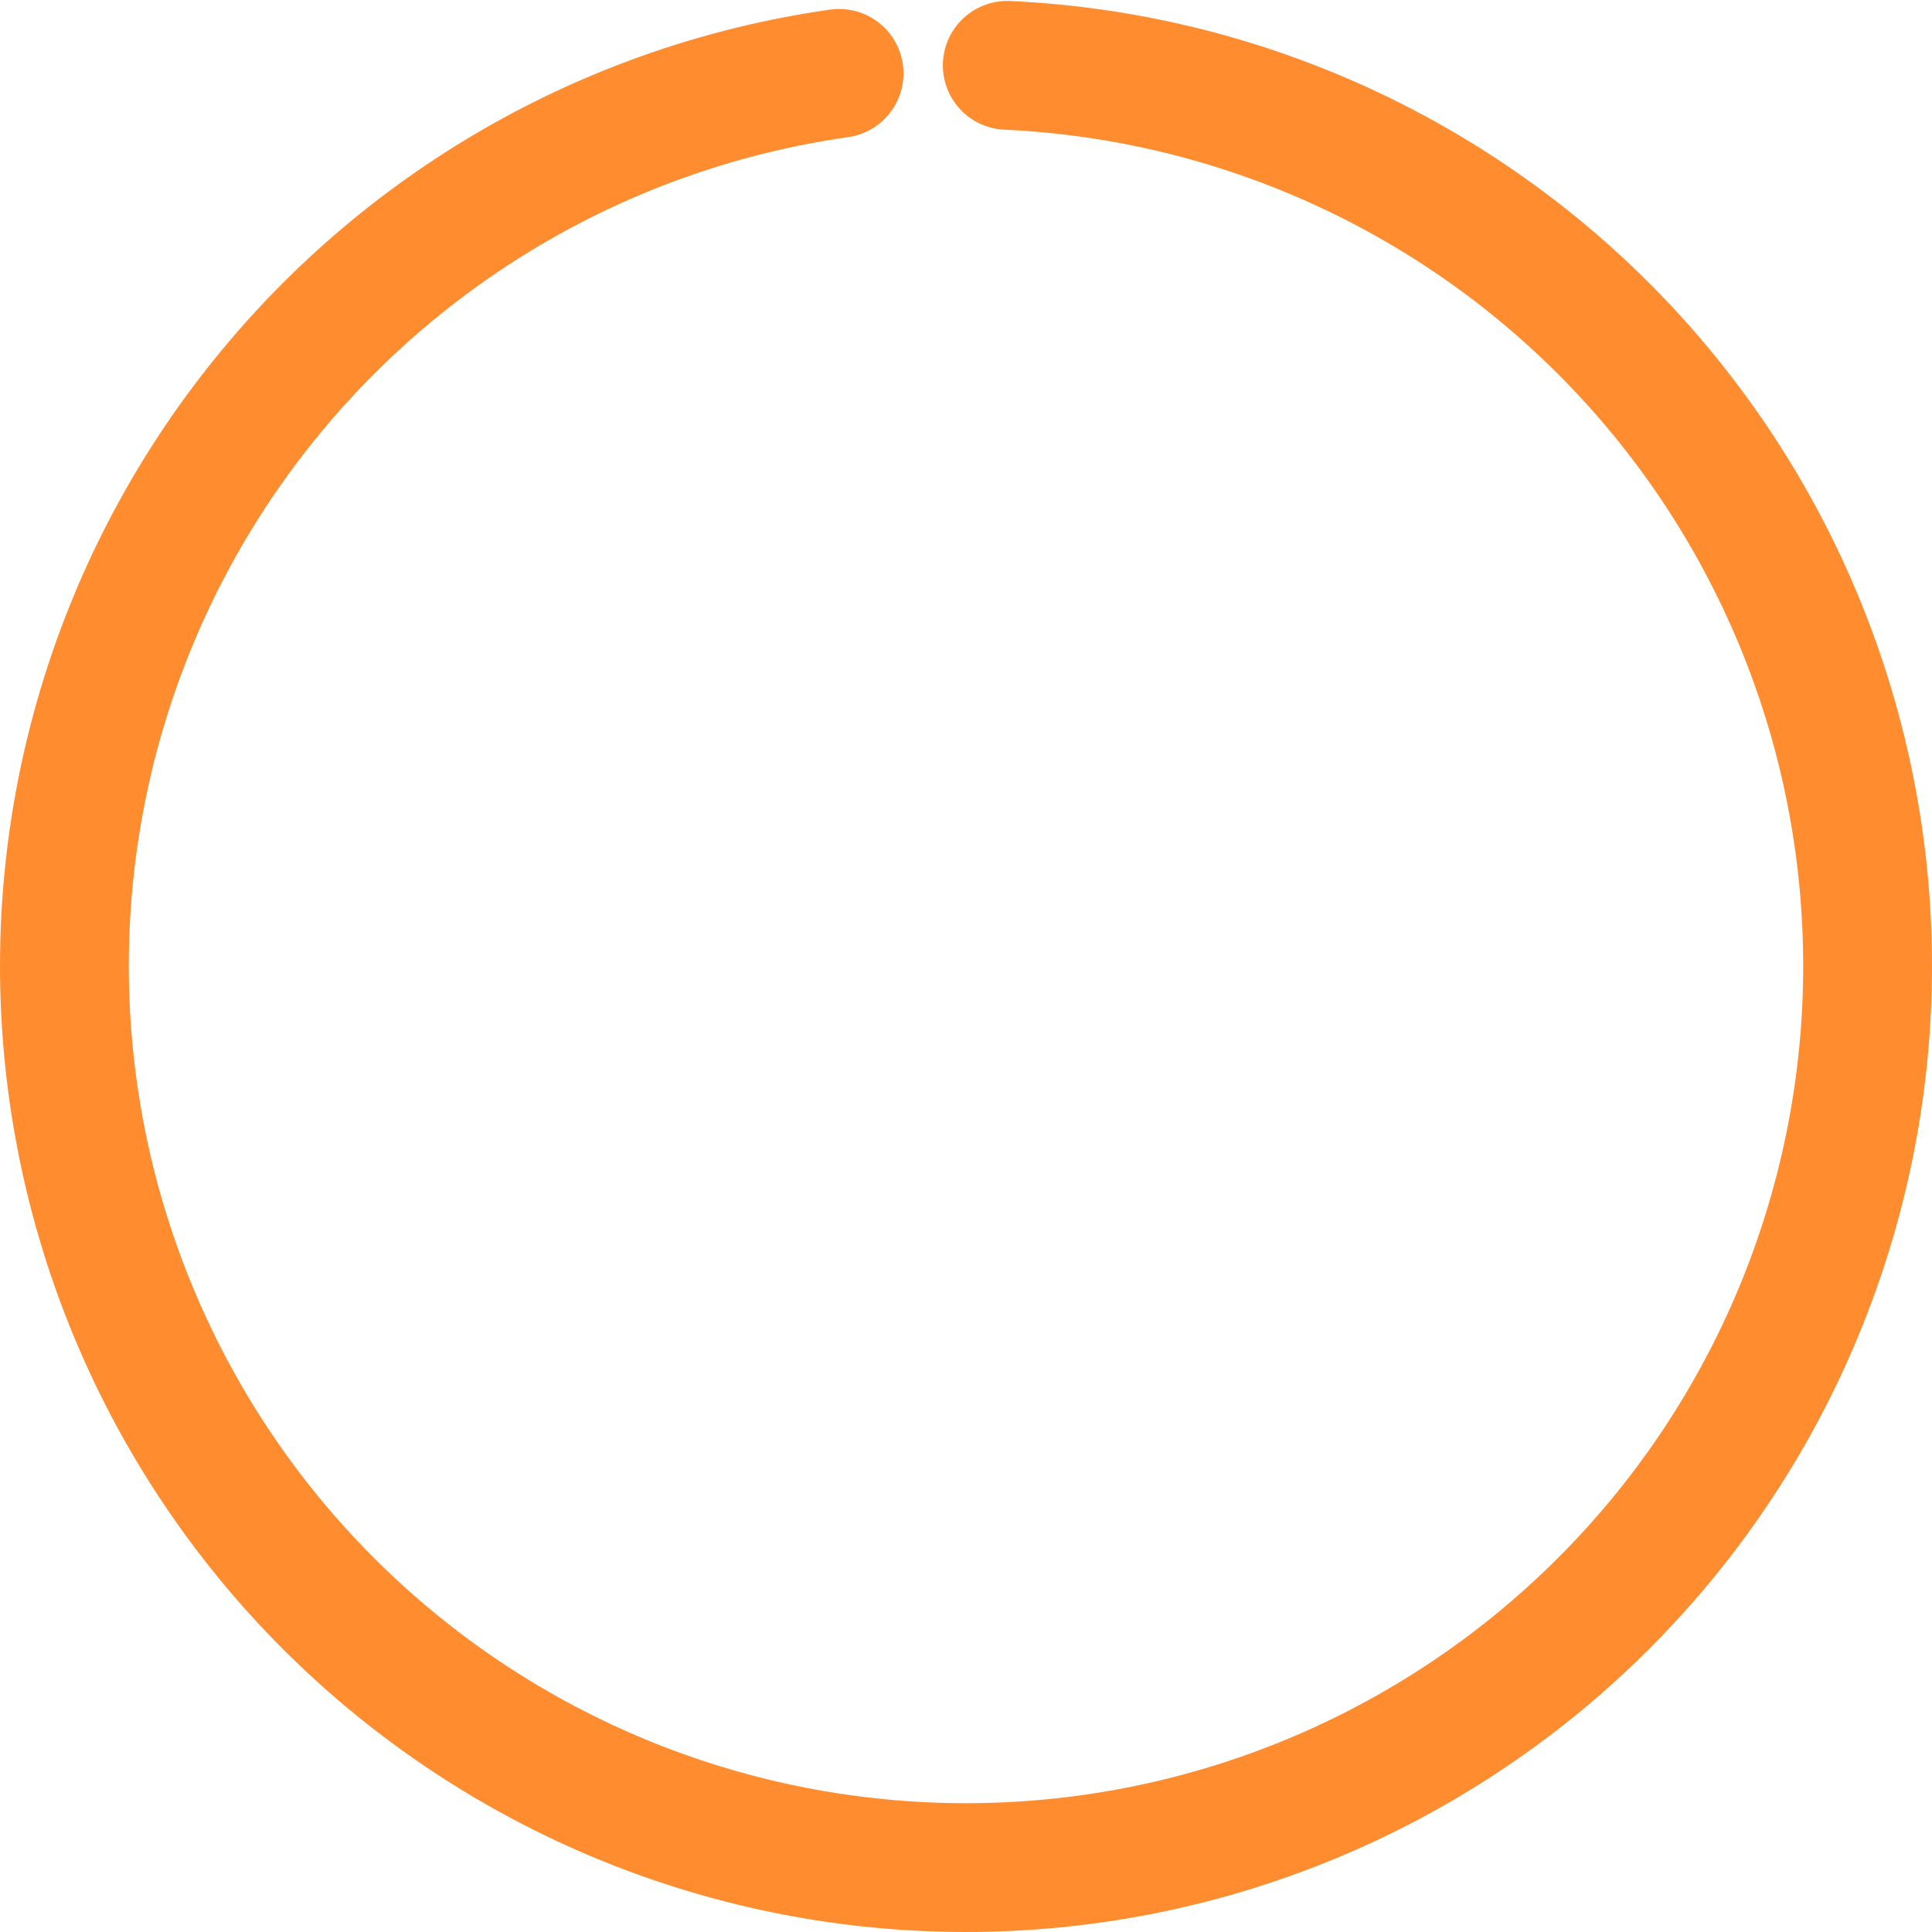
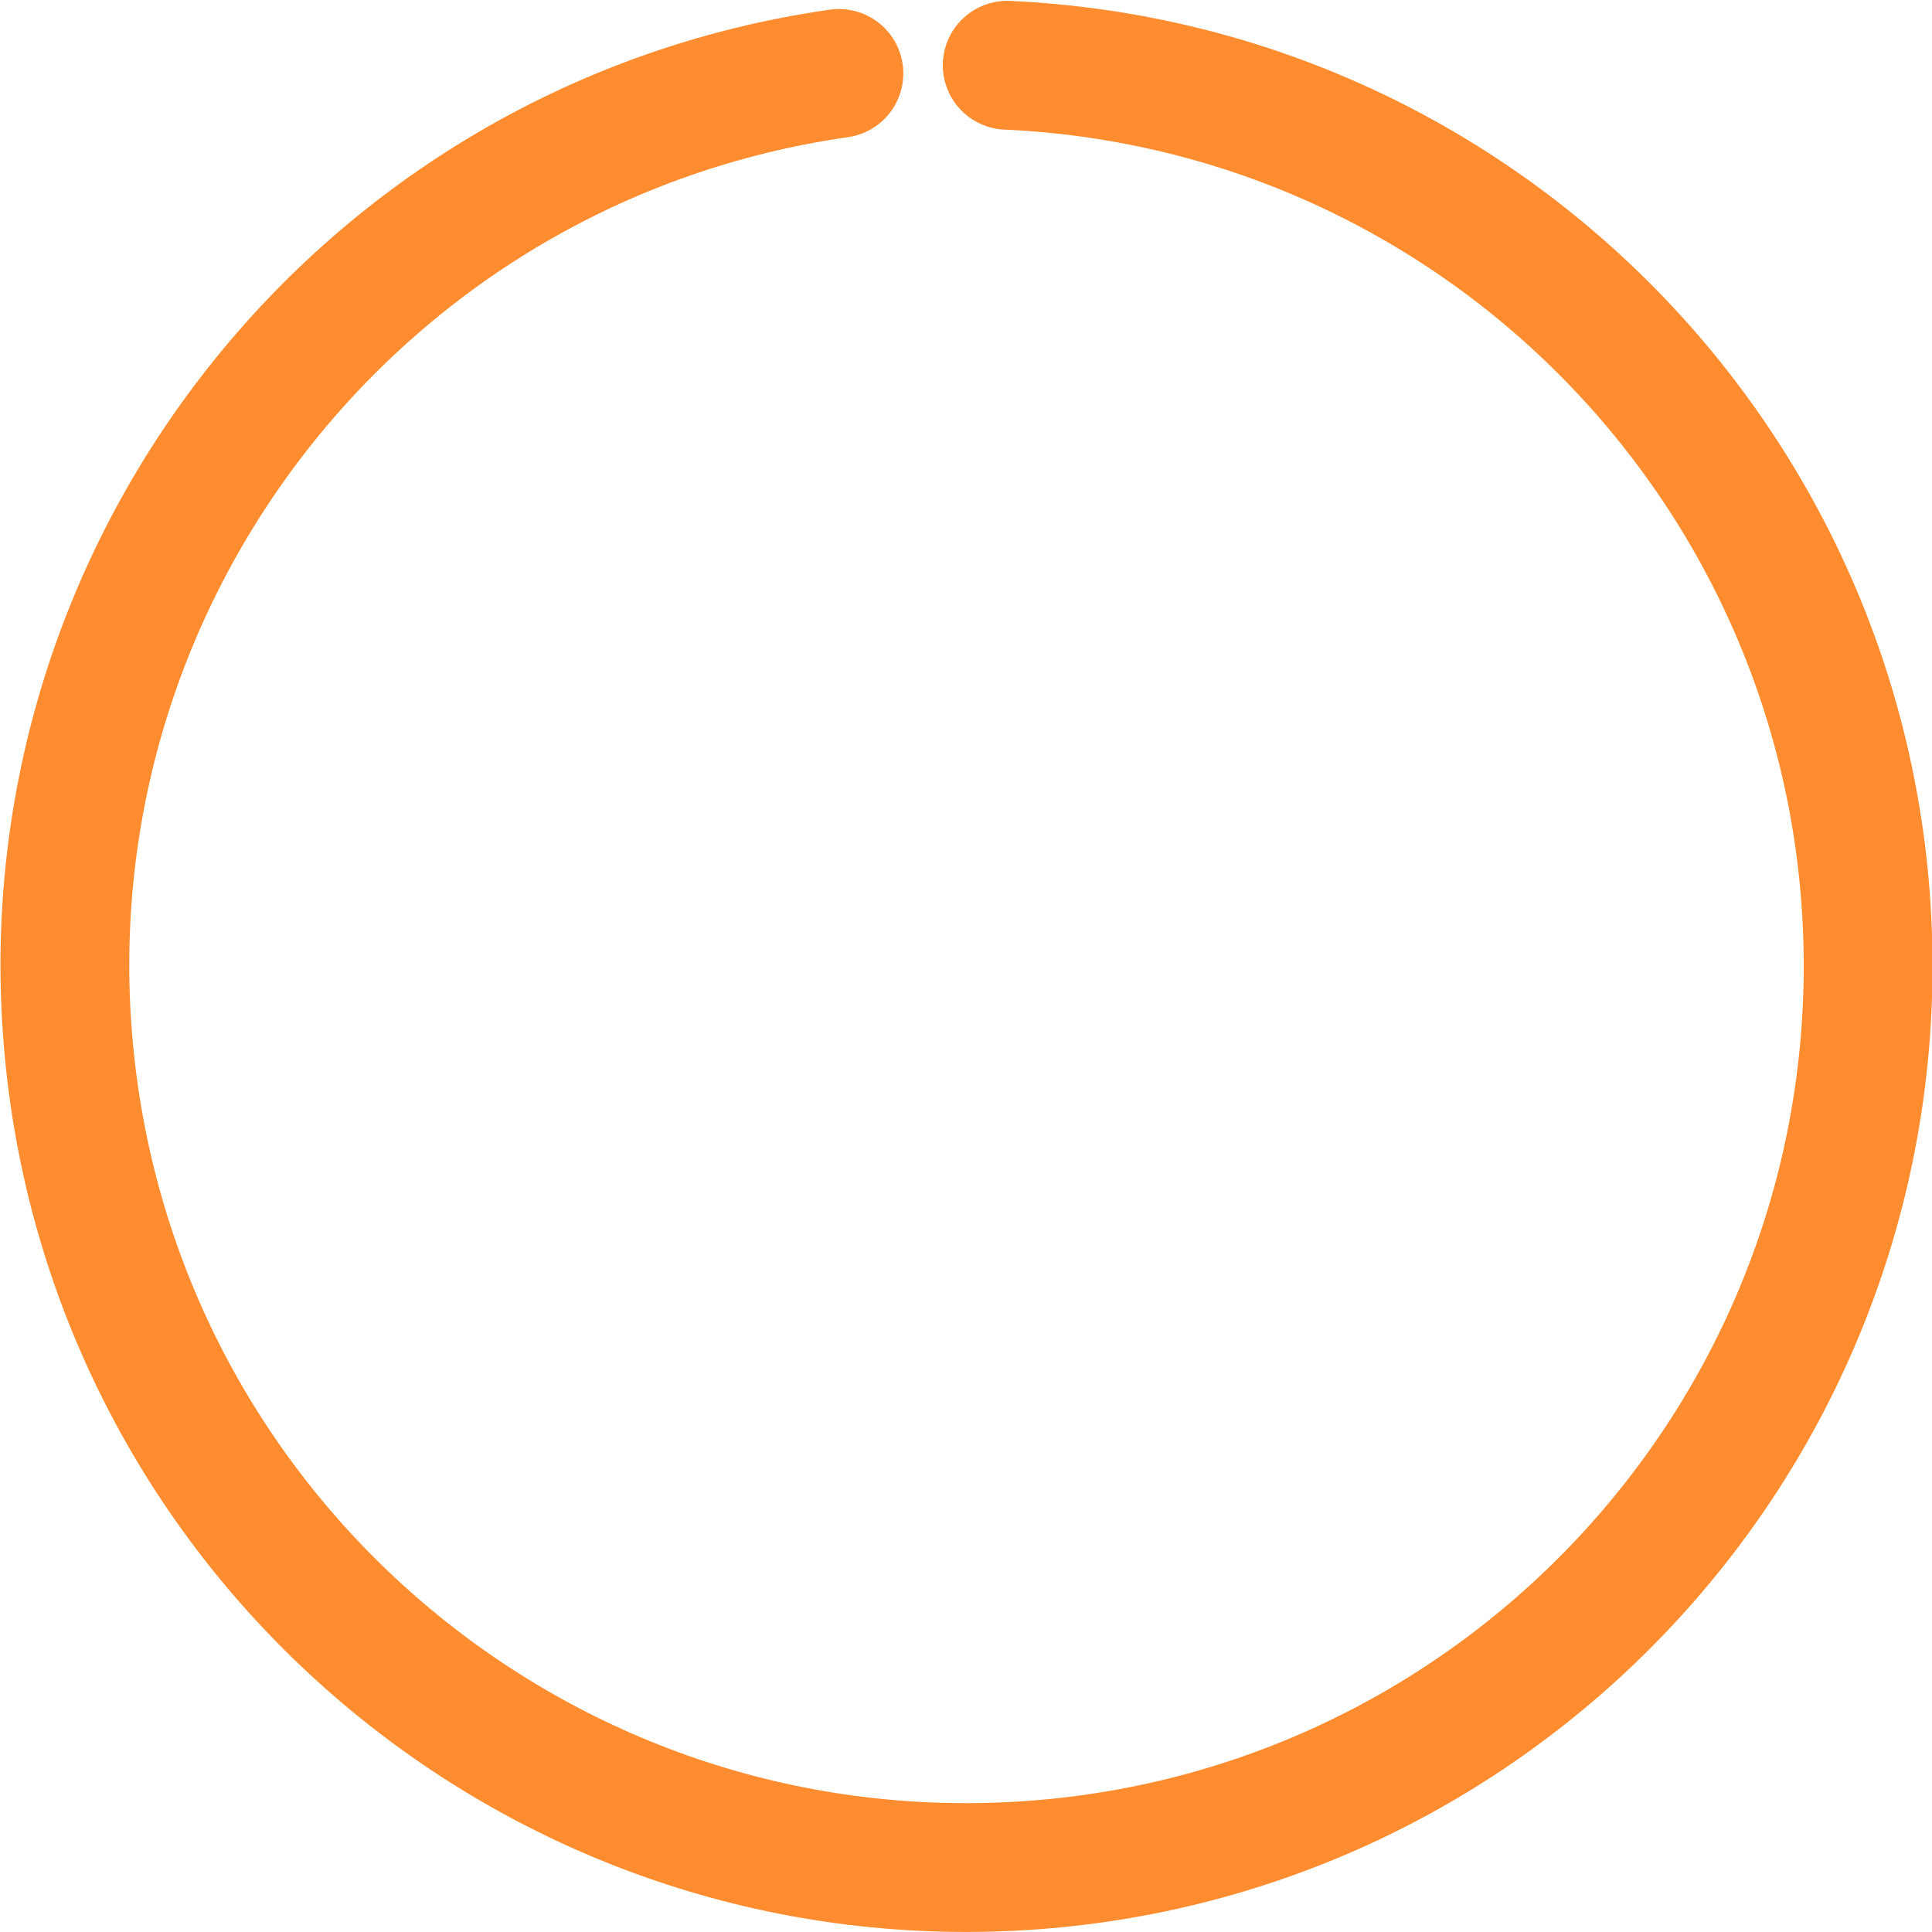
<svg xmlns="http://www.w3.org/2000/svg" width="45" height="45" viewBox="0 0 45 45" fill="none">
-   <path d="M23.461 1.522C28.855 1.769 33.947 4.085 37.678 7.987C41.41 11.89 43.495 17.08 43.5 22.48C43.505 27.879 41.43 33.074 37.706 36.983C33.982 40.893 28.895 43.218 23.502 43.476C18.108 43.734 12.823 41.904 8.743 38.367C4.663 34.829 2.103 29.857 1.594 24.481C1.084 19.106 2.665 13.74 6.008 9.5C9.35 5.259 14.198 2.469 19.544 1.709" stroke="#FF8D30" stroke-width="3" stroke-linecap="round" />
+   <path d="M23.46 1.52a21 21 0 11-3.92.19" stroke="#FF8D30" stroke-width="3" stroke-linecap="round" />
</svg>
